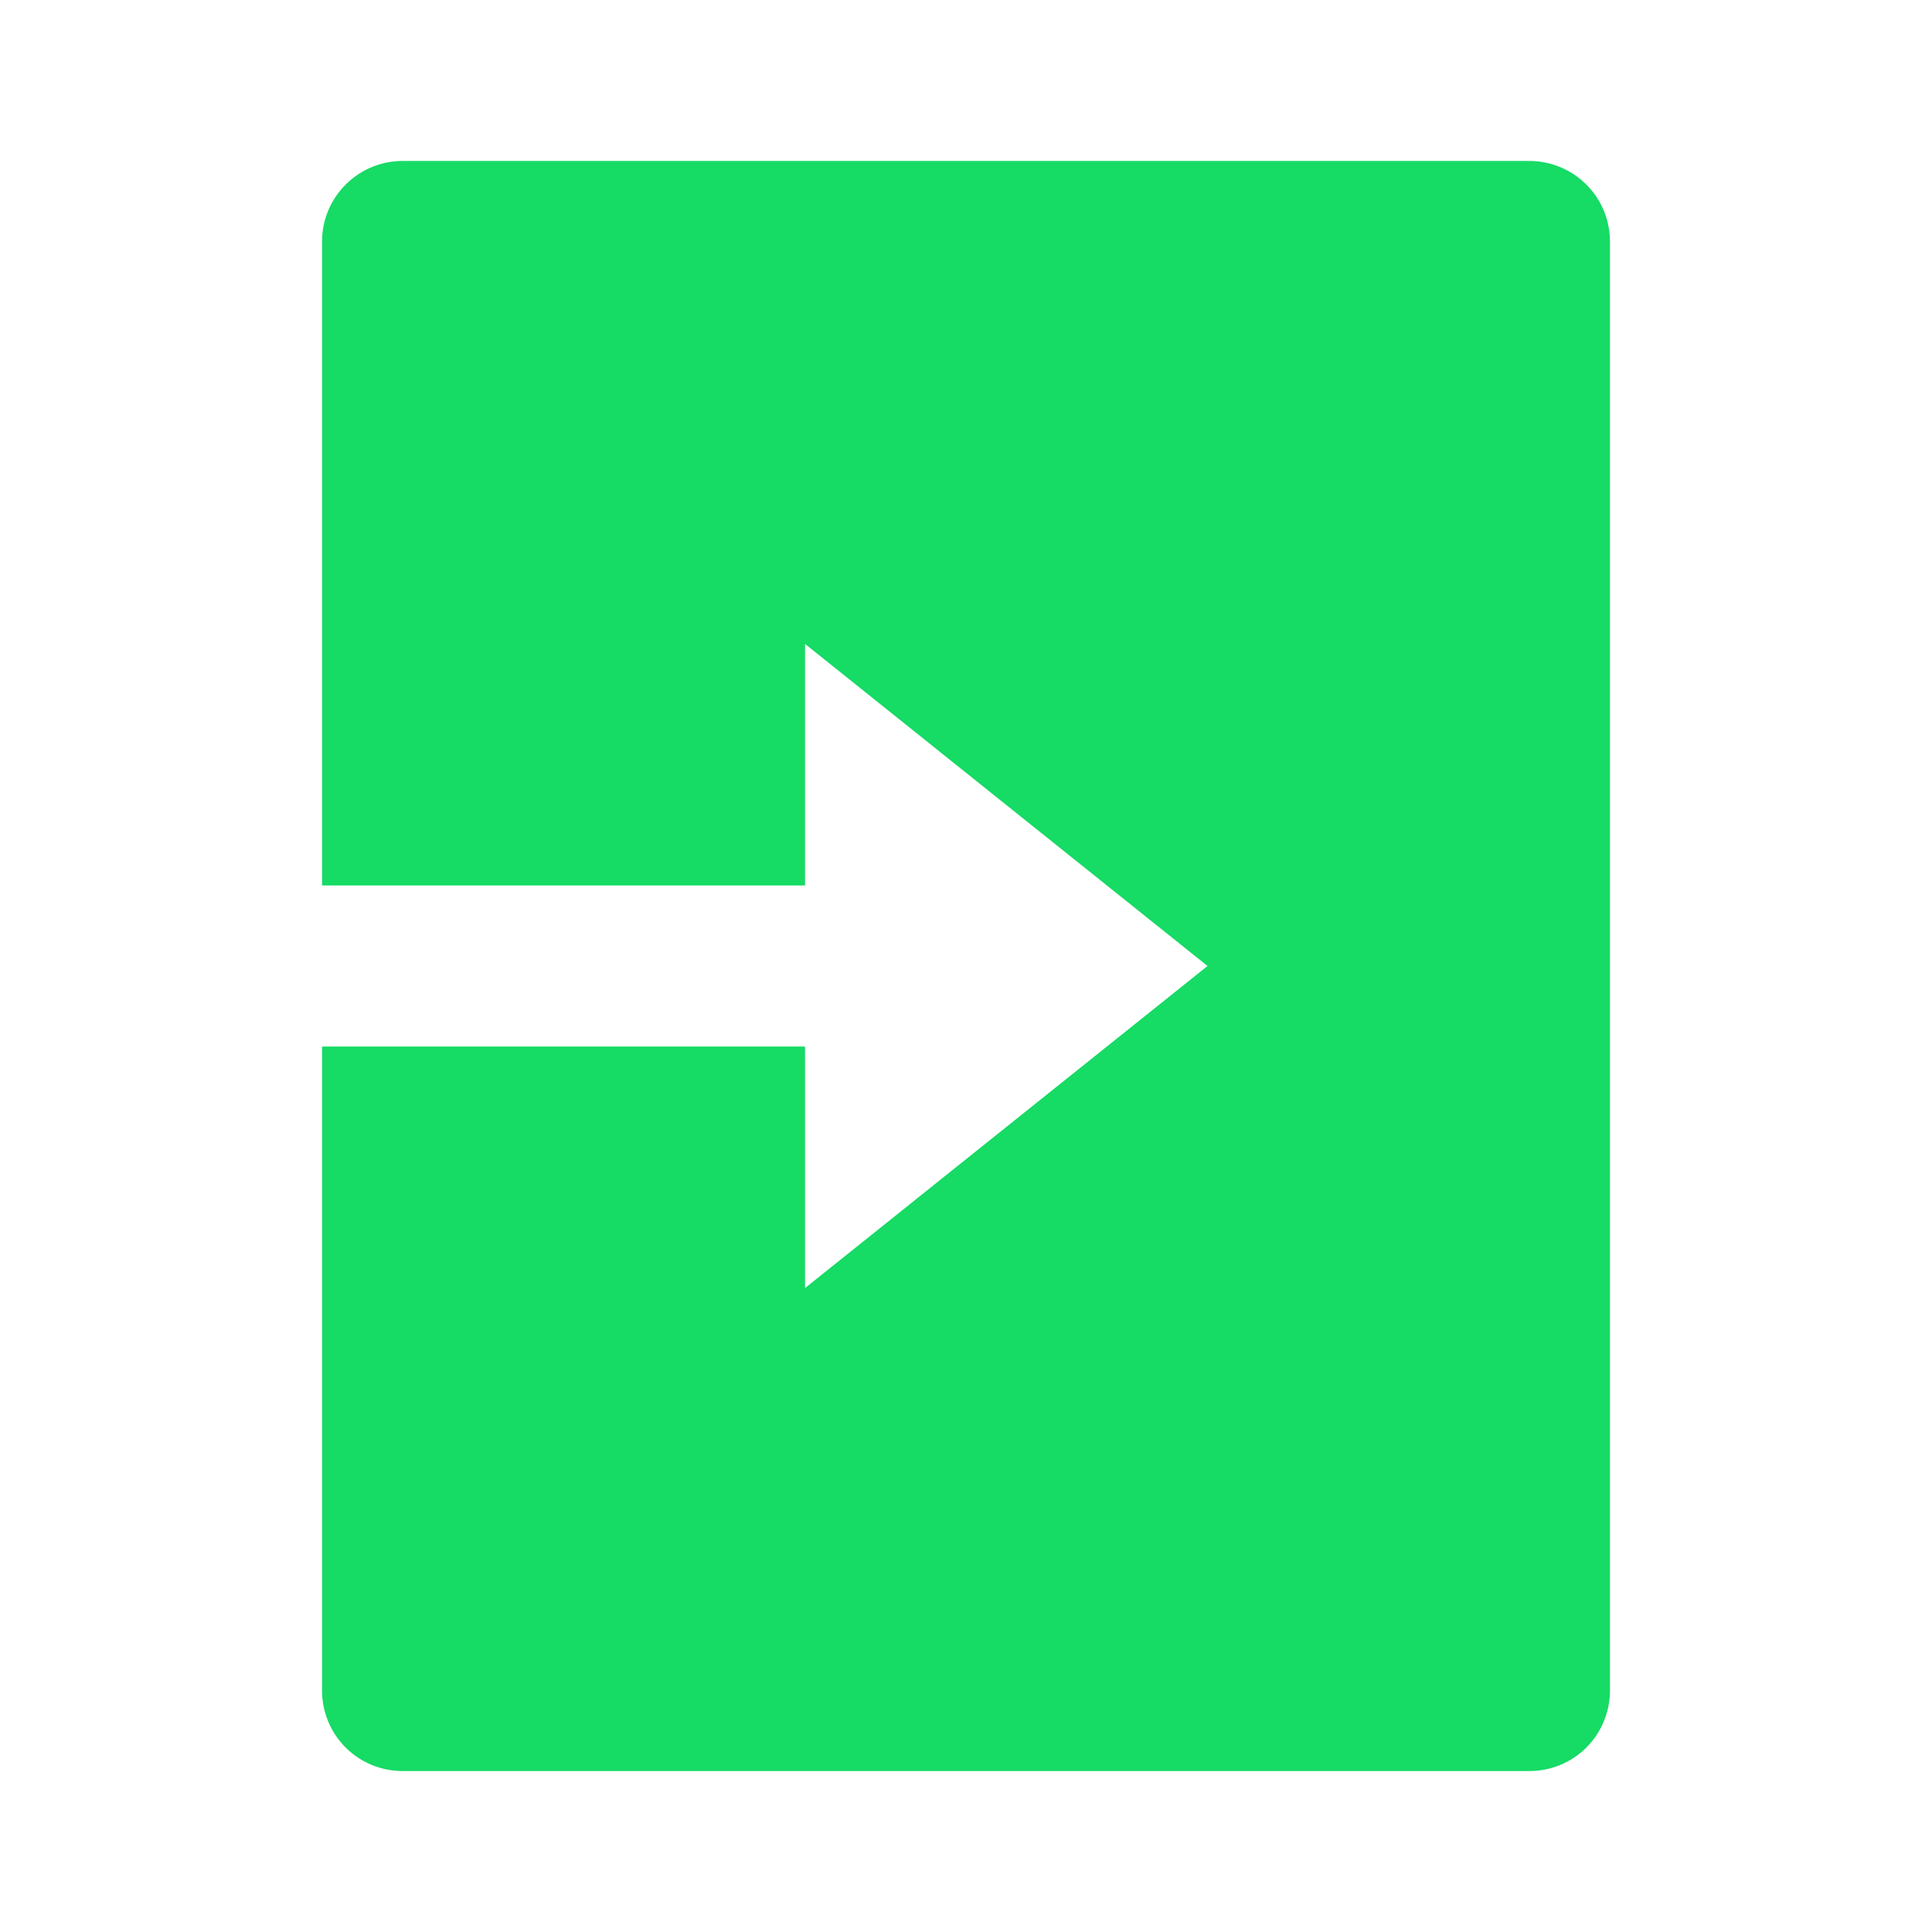
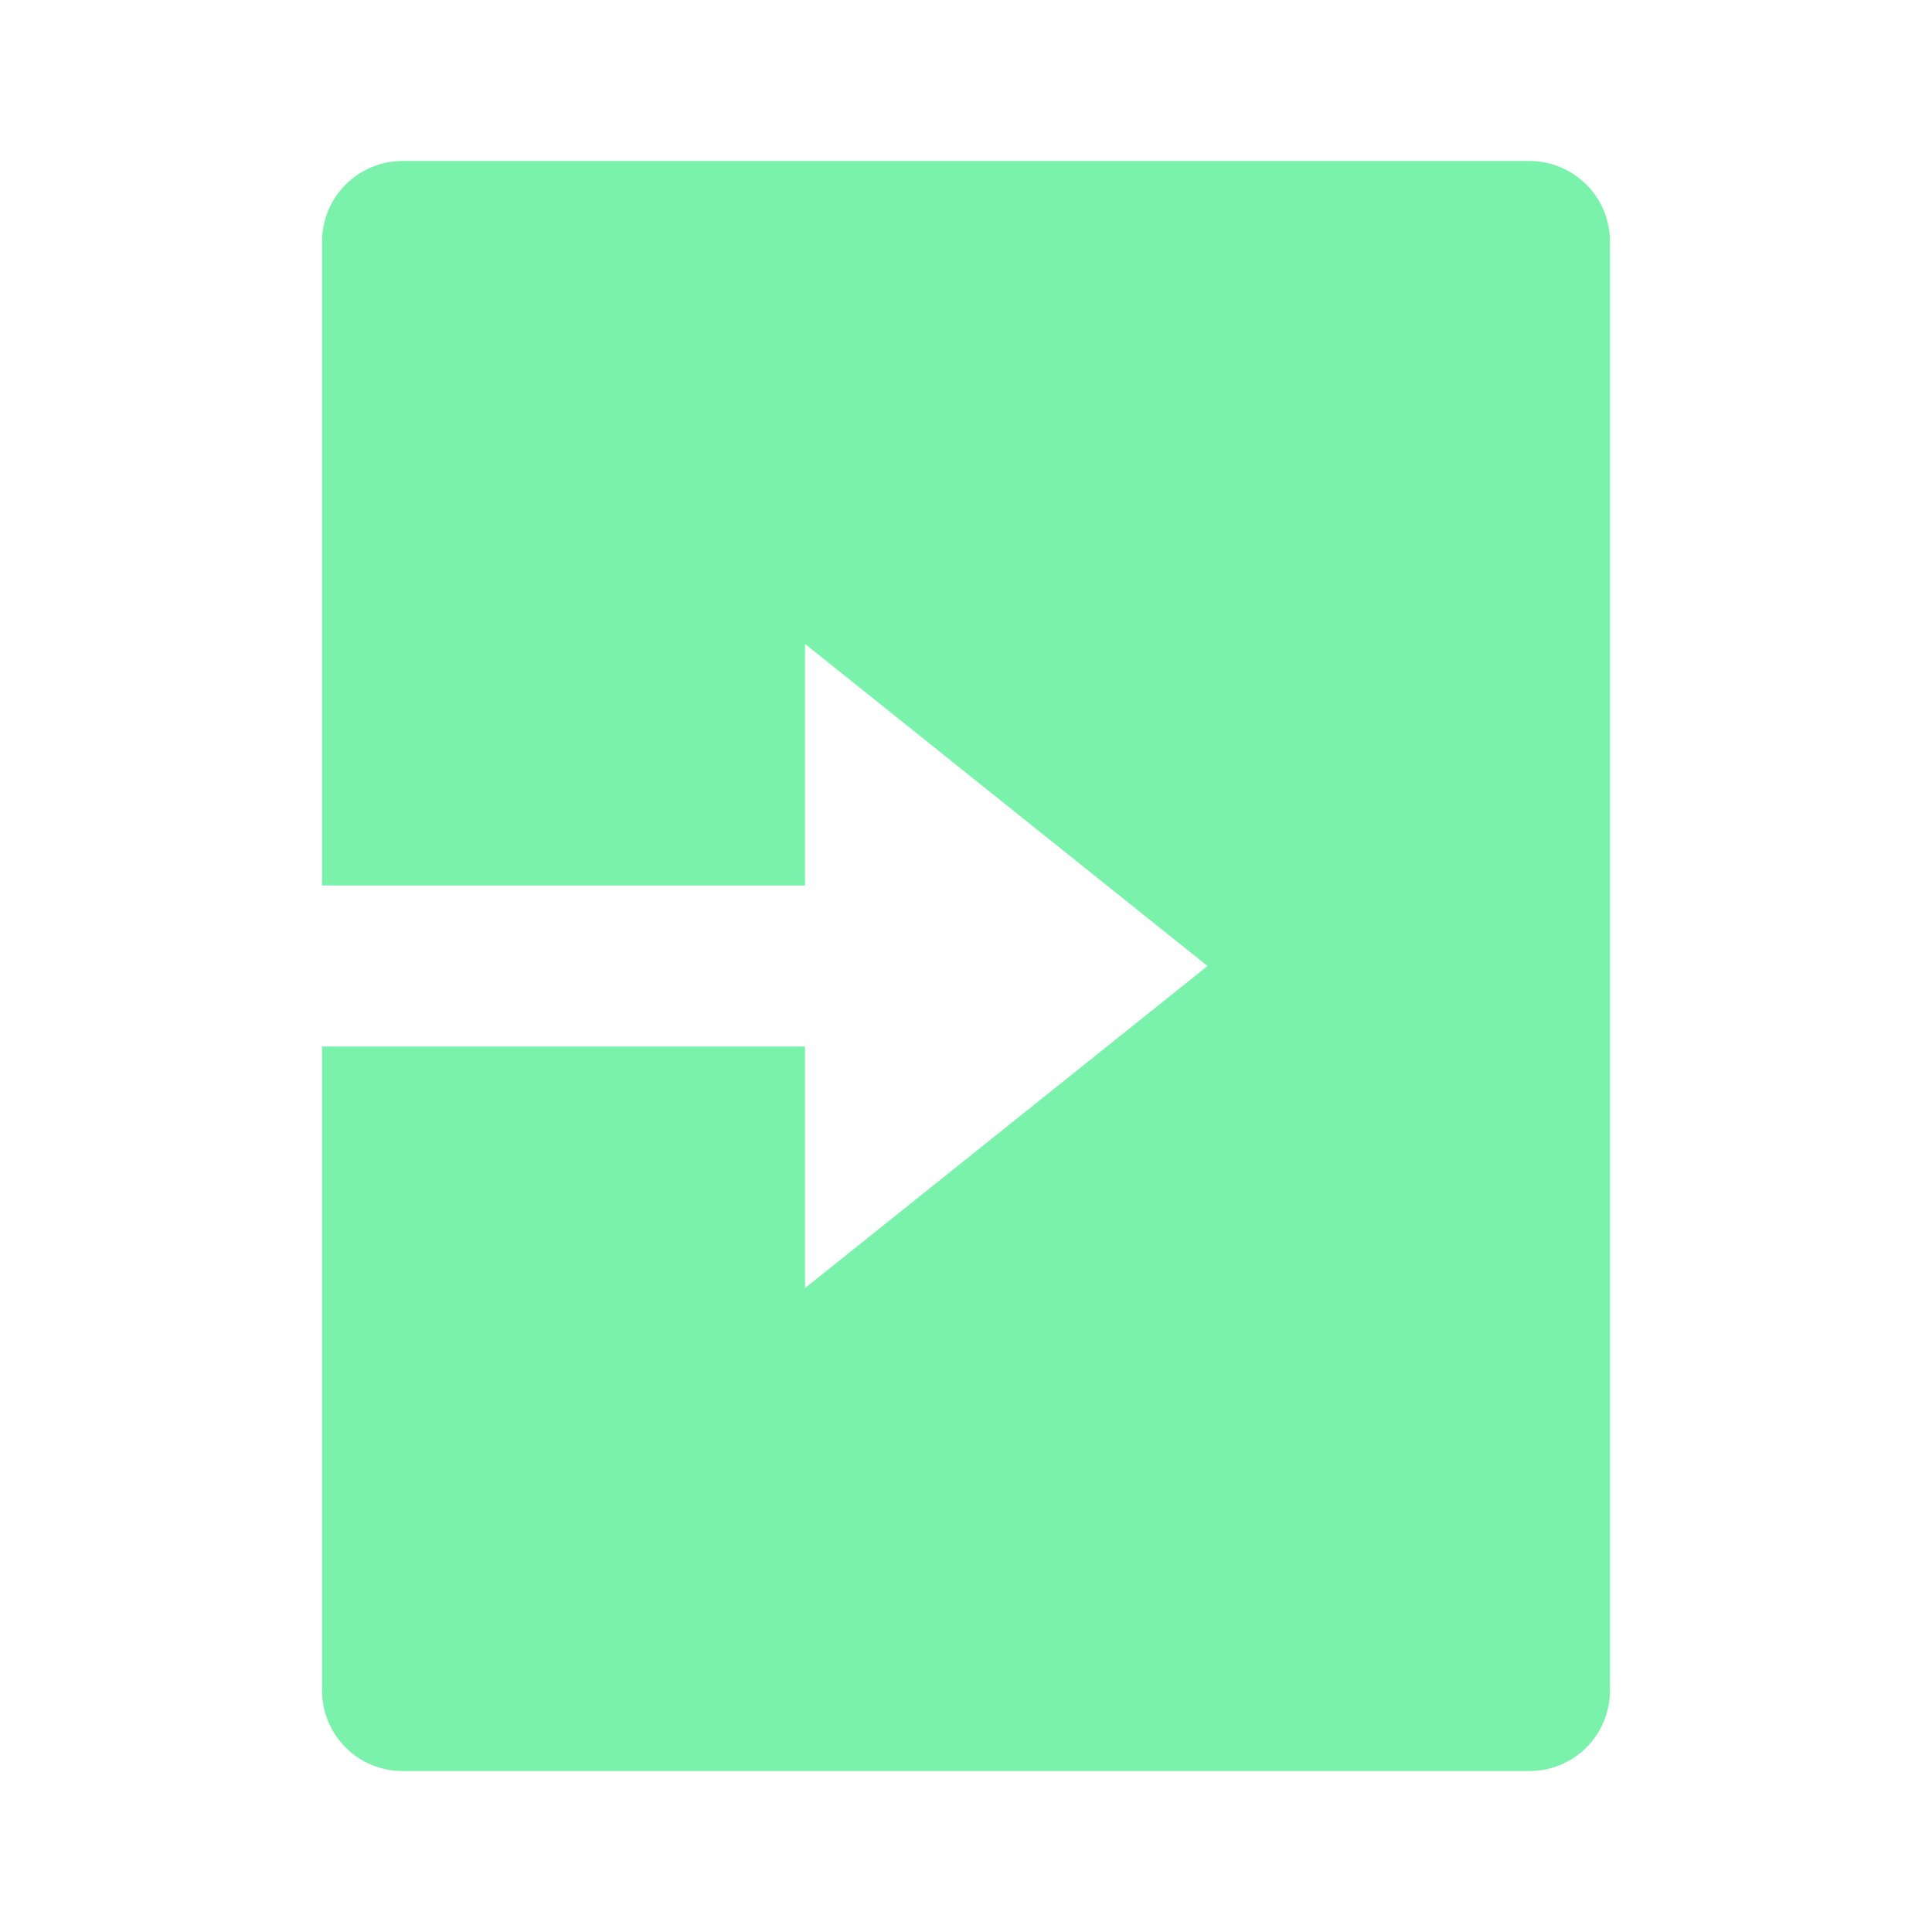
<svg xmlns="http://www.w3.org/2000/svg" width="16" height="16" viewBox="0 0 16 16" fill="none">
-   <path d="M6.667 7.333H2.667V2C2.667 1.823 2.737 1.654 2.862 1.529C2.987 1.404 3.156 1.333 3.333 1.333H12.666C12.843 1.333 13.013 1.404 13.138 1.529C13.263 1.654 13.333 1.823 13.333 2V14C13.333 14.177 13.263 14.347 13.138 14.472C13.013 14.597 12.843 14.667 12.666 14.667H3.333C3.156 14.667 2.987 14.597 2.862 14.472C2.737 14.347 2.667 14.177 2.667 14V8.667H6.667V10.667L10 8L6.667 5.333V7.333Z" fill="#16DB65" />
+   <path d="M6.667 7.333H2.667V2C2.667 1.823 2.737 1.654 2.862 1.529C2.987 1.404 3.156 1.333 3.333 1.333H12.666C12.843 1.333 13.013 1.404 13.138 1.529C13.263 1.654 13.333 1.823 13.333 2V14C13.333 14.177 13.263 14.347 13.138 14.472C13.013 14.597 12.843 14.667 12.666 14.667H3.333C3.156 14.667 2.987 14.597 2.862 14.472C2.737 14.347 2.667 14.177 2.667 14V8.667H6.667V10.667L10 8L6.667 5.333V7.333Z" fill="#7BF2AB" />
</svg>
